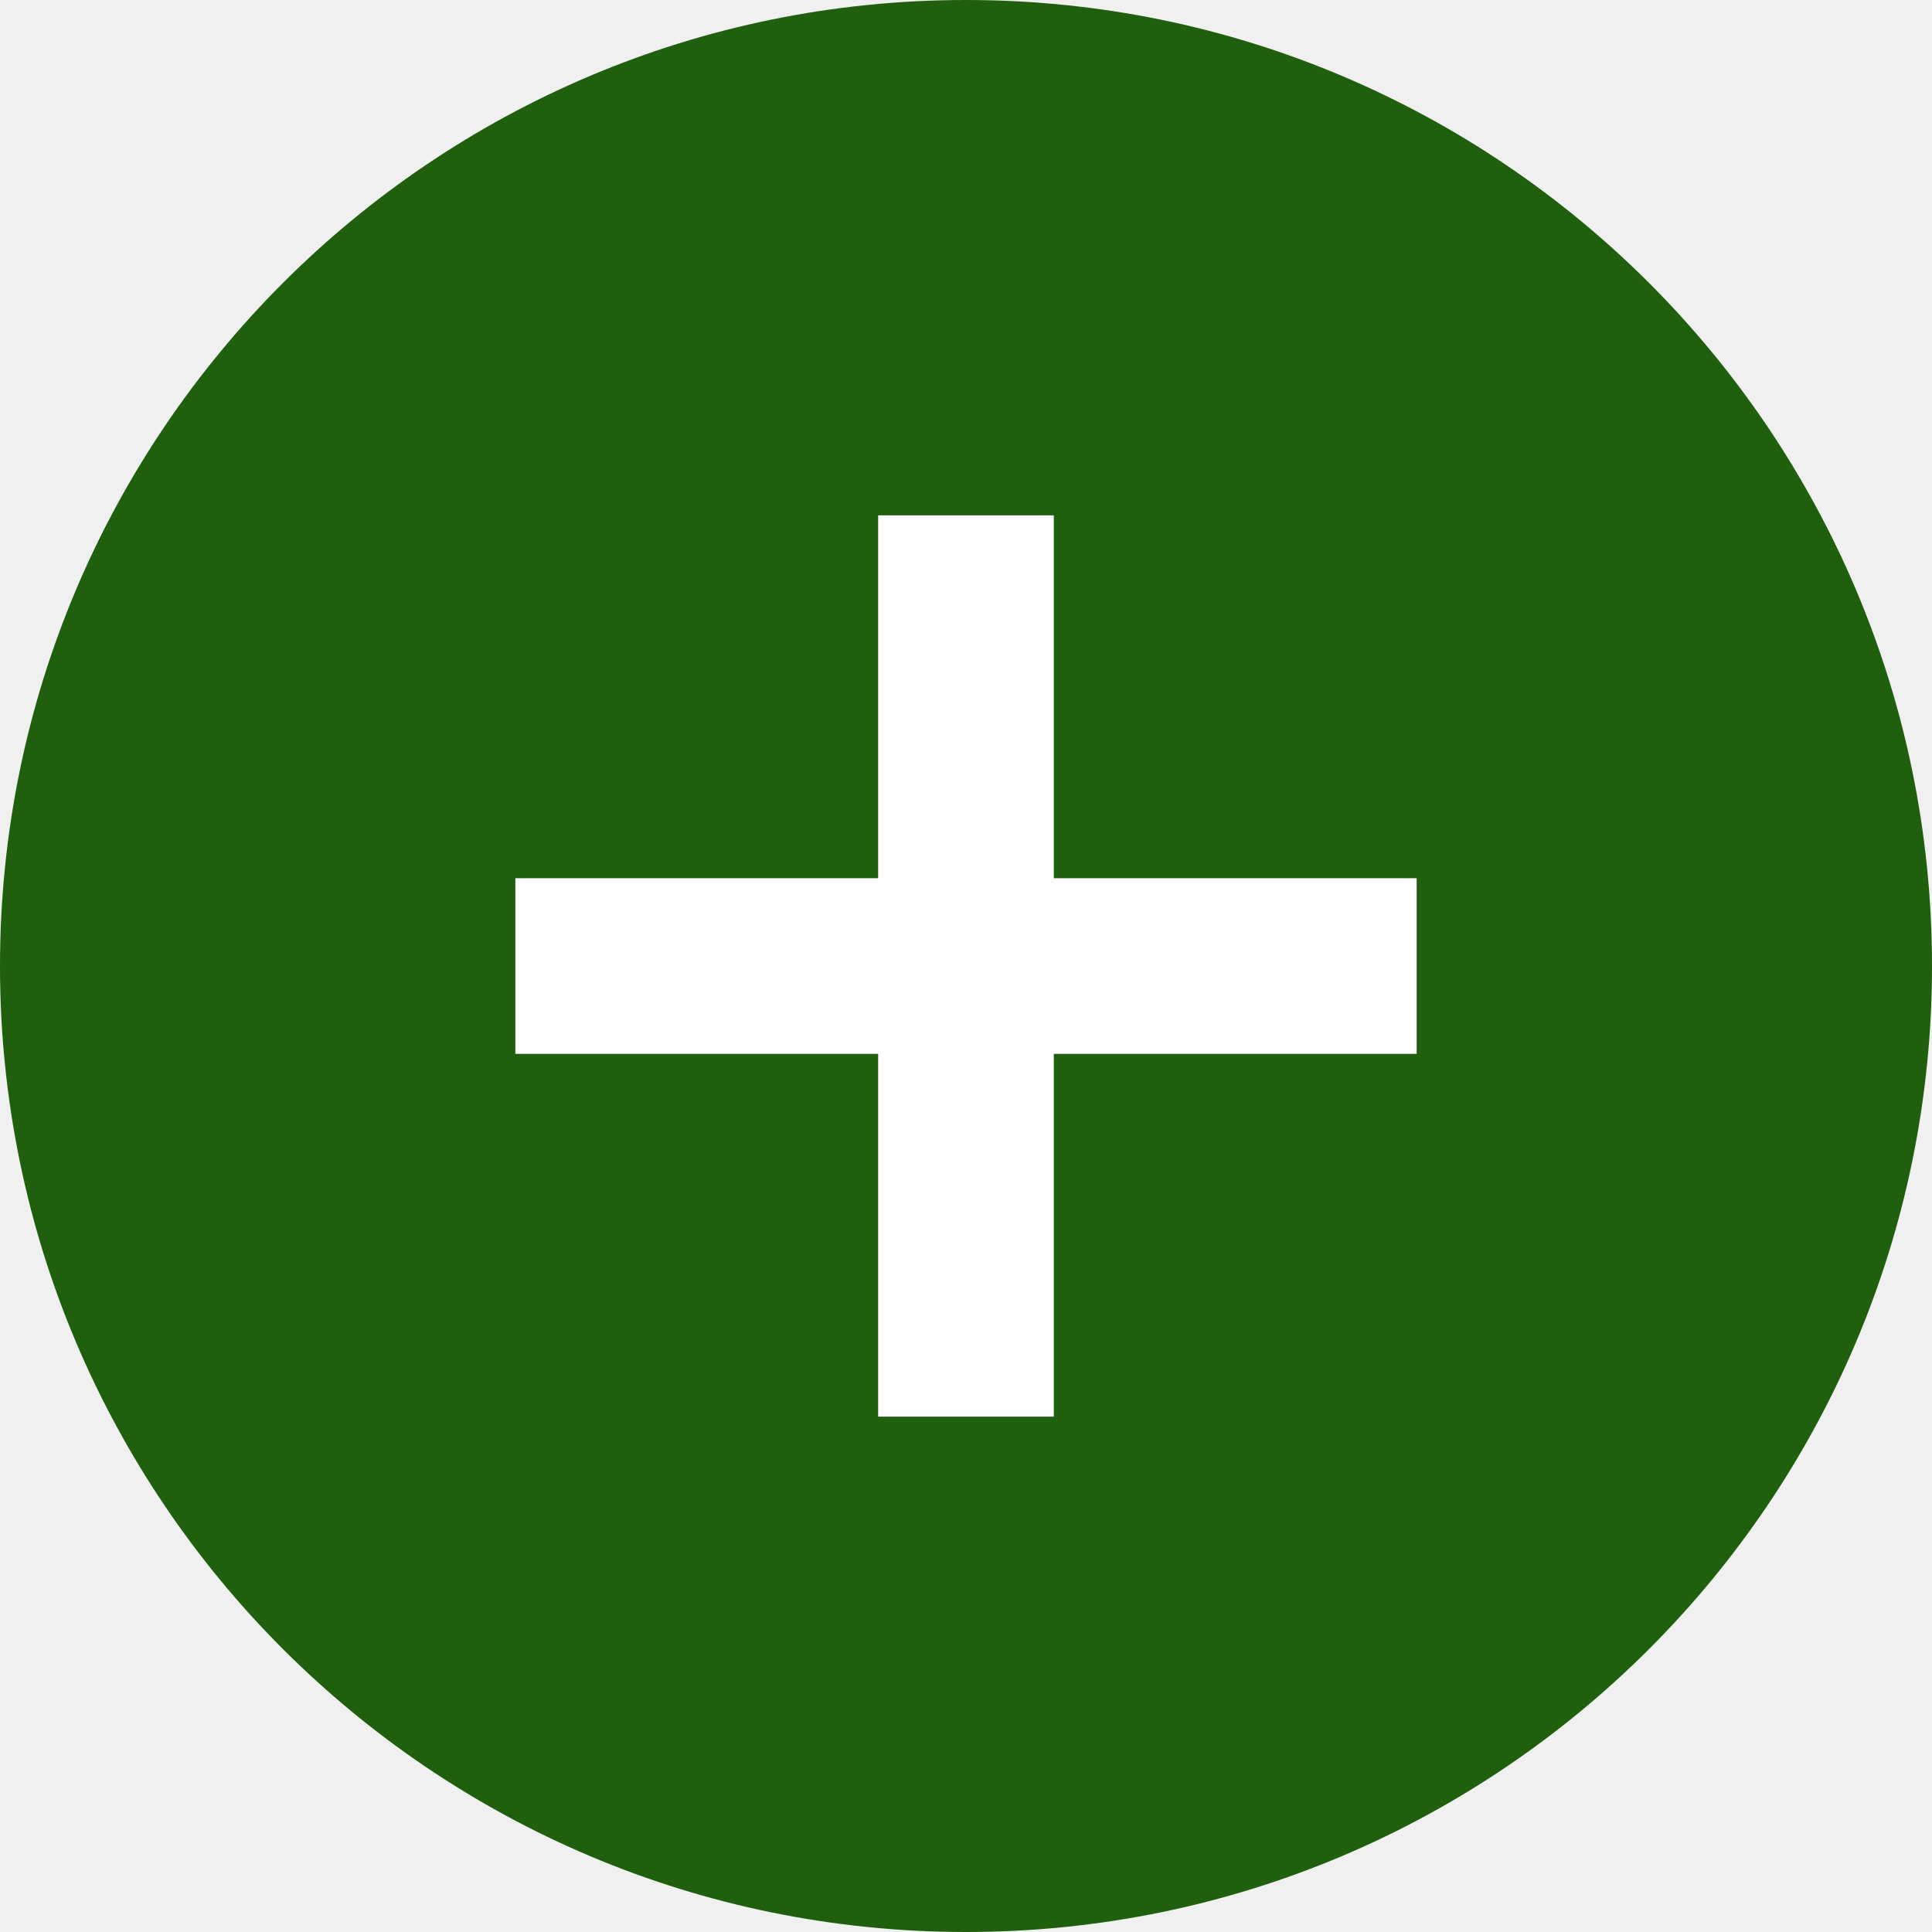
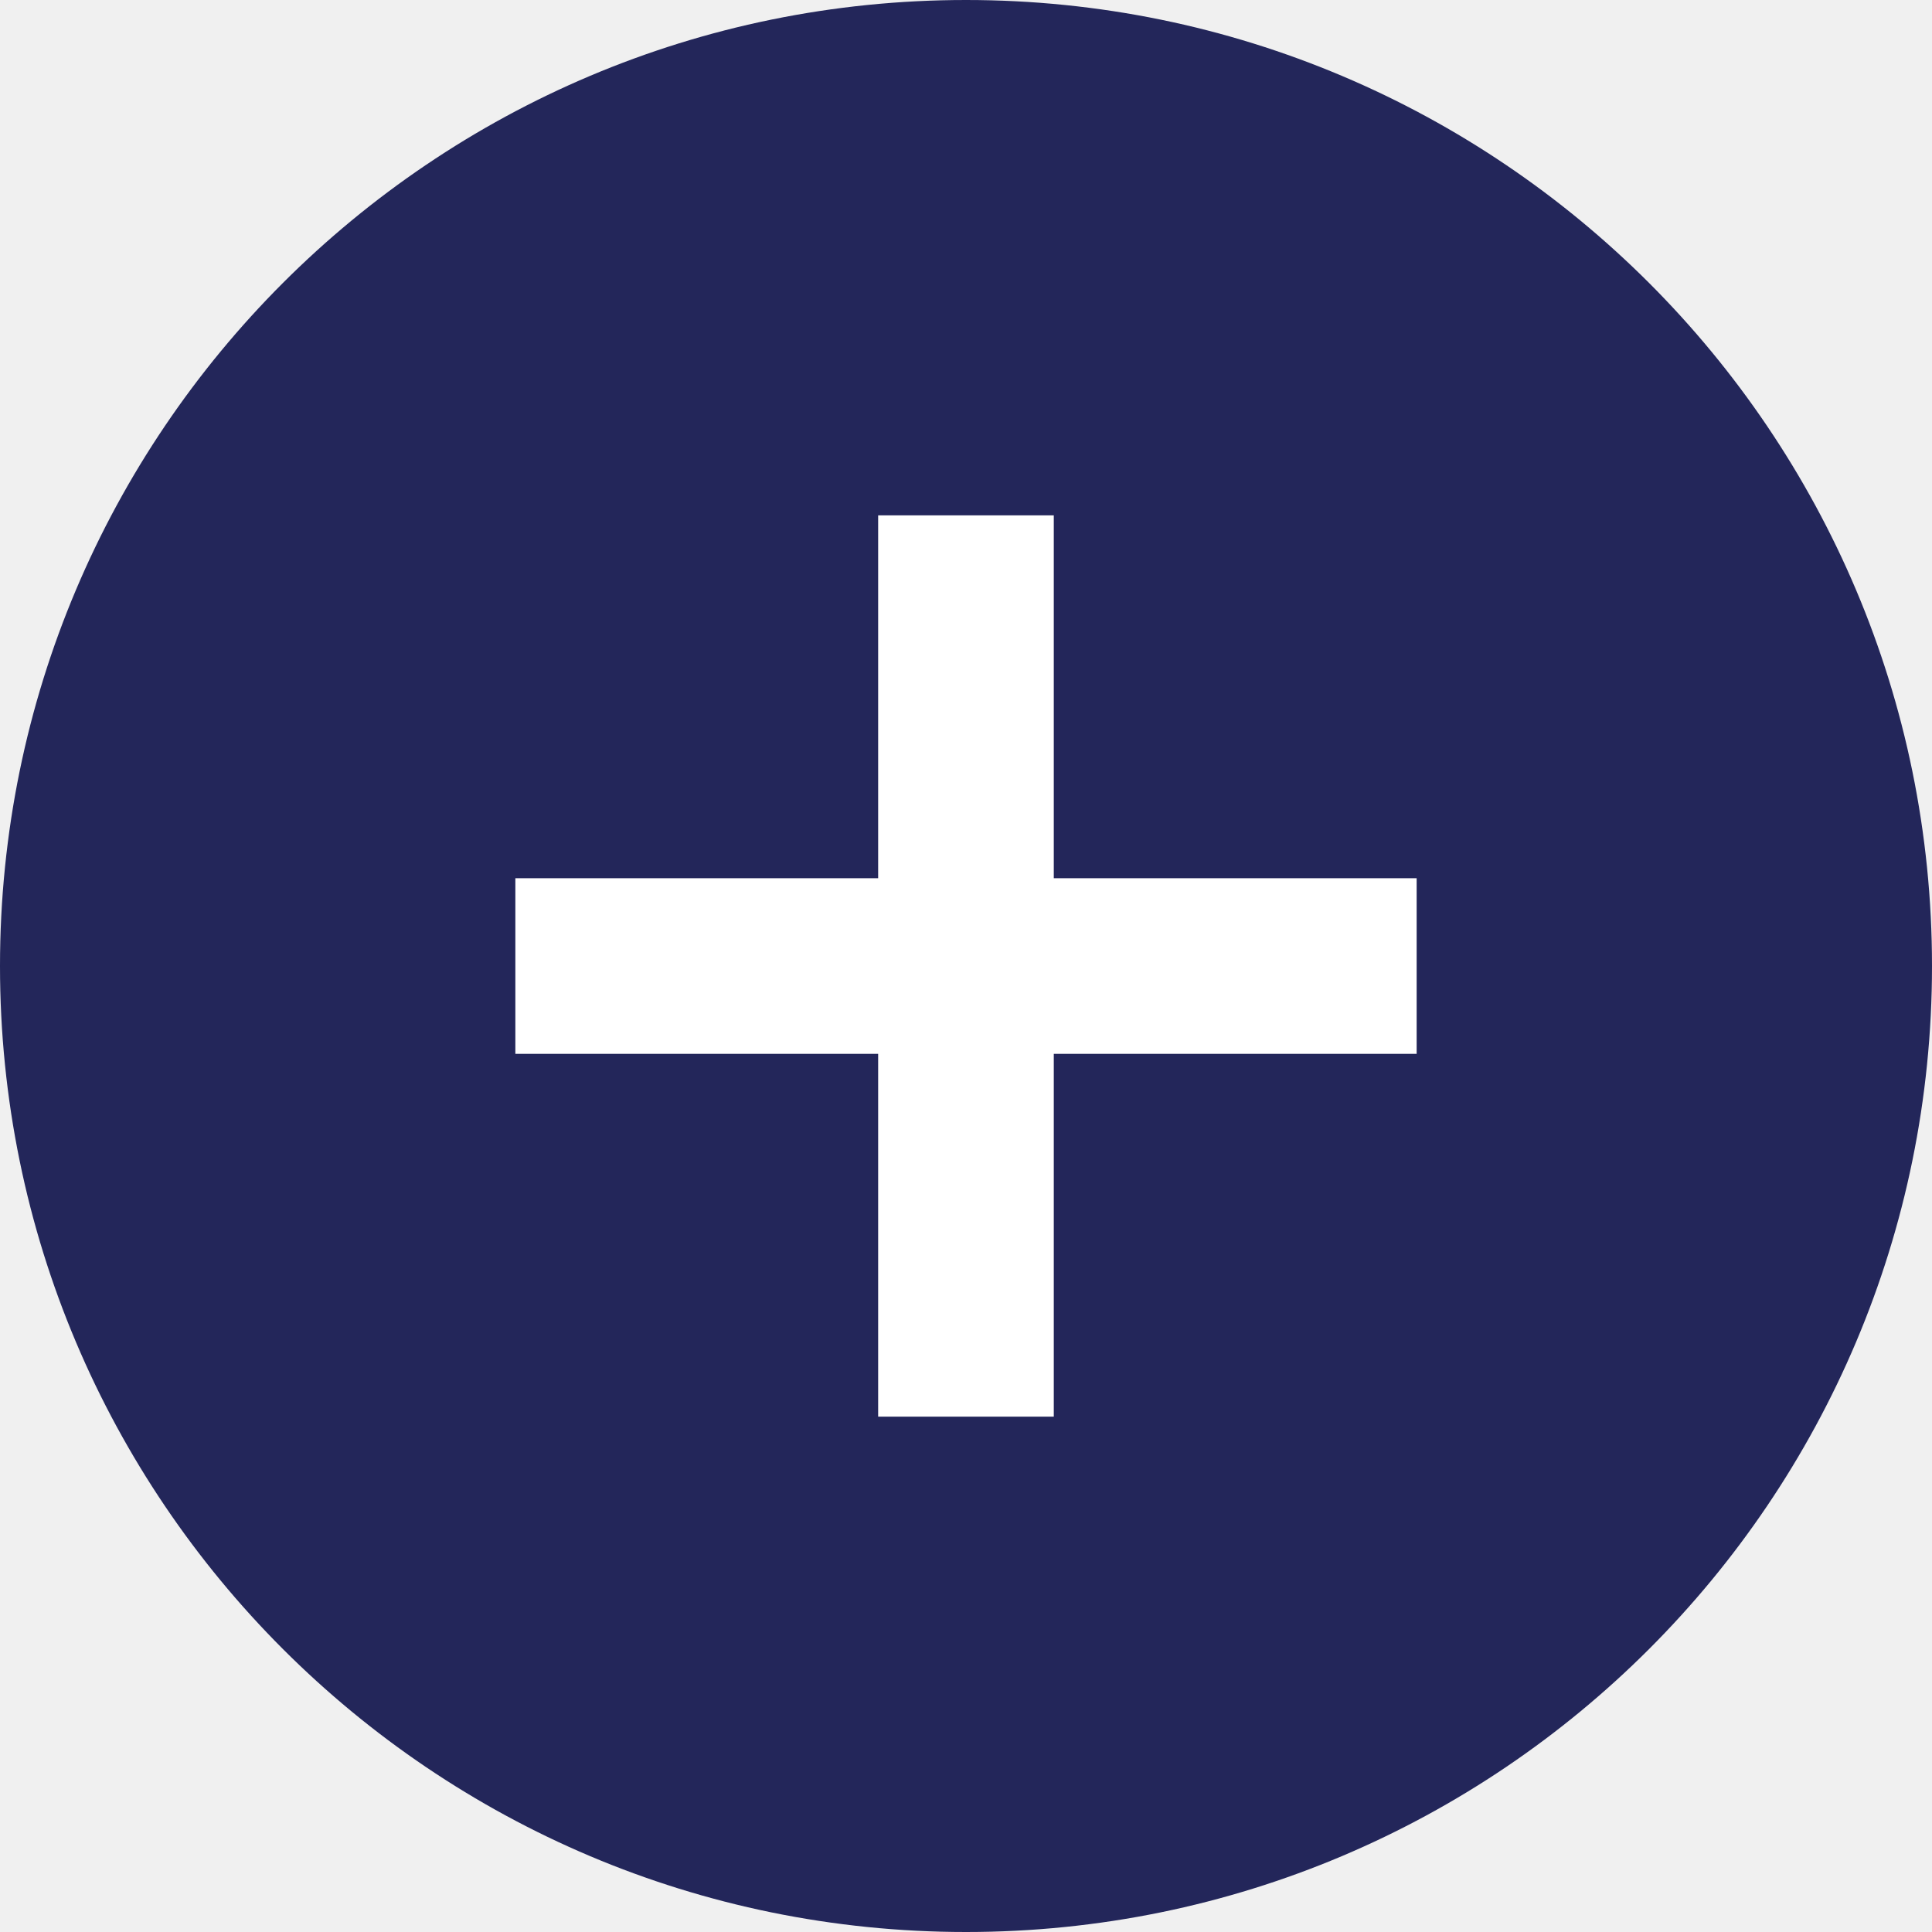
<svg xmlns="http://www.w3.org/2000/svg" id="Capa_1" data-name="Capa 1" viewBox="0 0 321.54 321.54">
  <defs>
-     <style>.cls-1{fill:#205f0d;}.cls-2{fill:#fff;}</style>
+     <style>.cls-1{fill:#23265A;}.cls-2{fill:#fff;}</style>
  </defs>
  <circle class="cls-1" cx="160.77" cy="160.77" r="160.77" />
  <rect class="cls-2" x="146.15" y="85.77" width="29.23" height="150" />
  <rect class="cls-2" x="167.61" y="107.23" width="29.23" height="150" transform="translate(-21.46 343) rotate(-90)" />
</svg>
